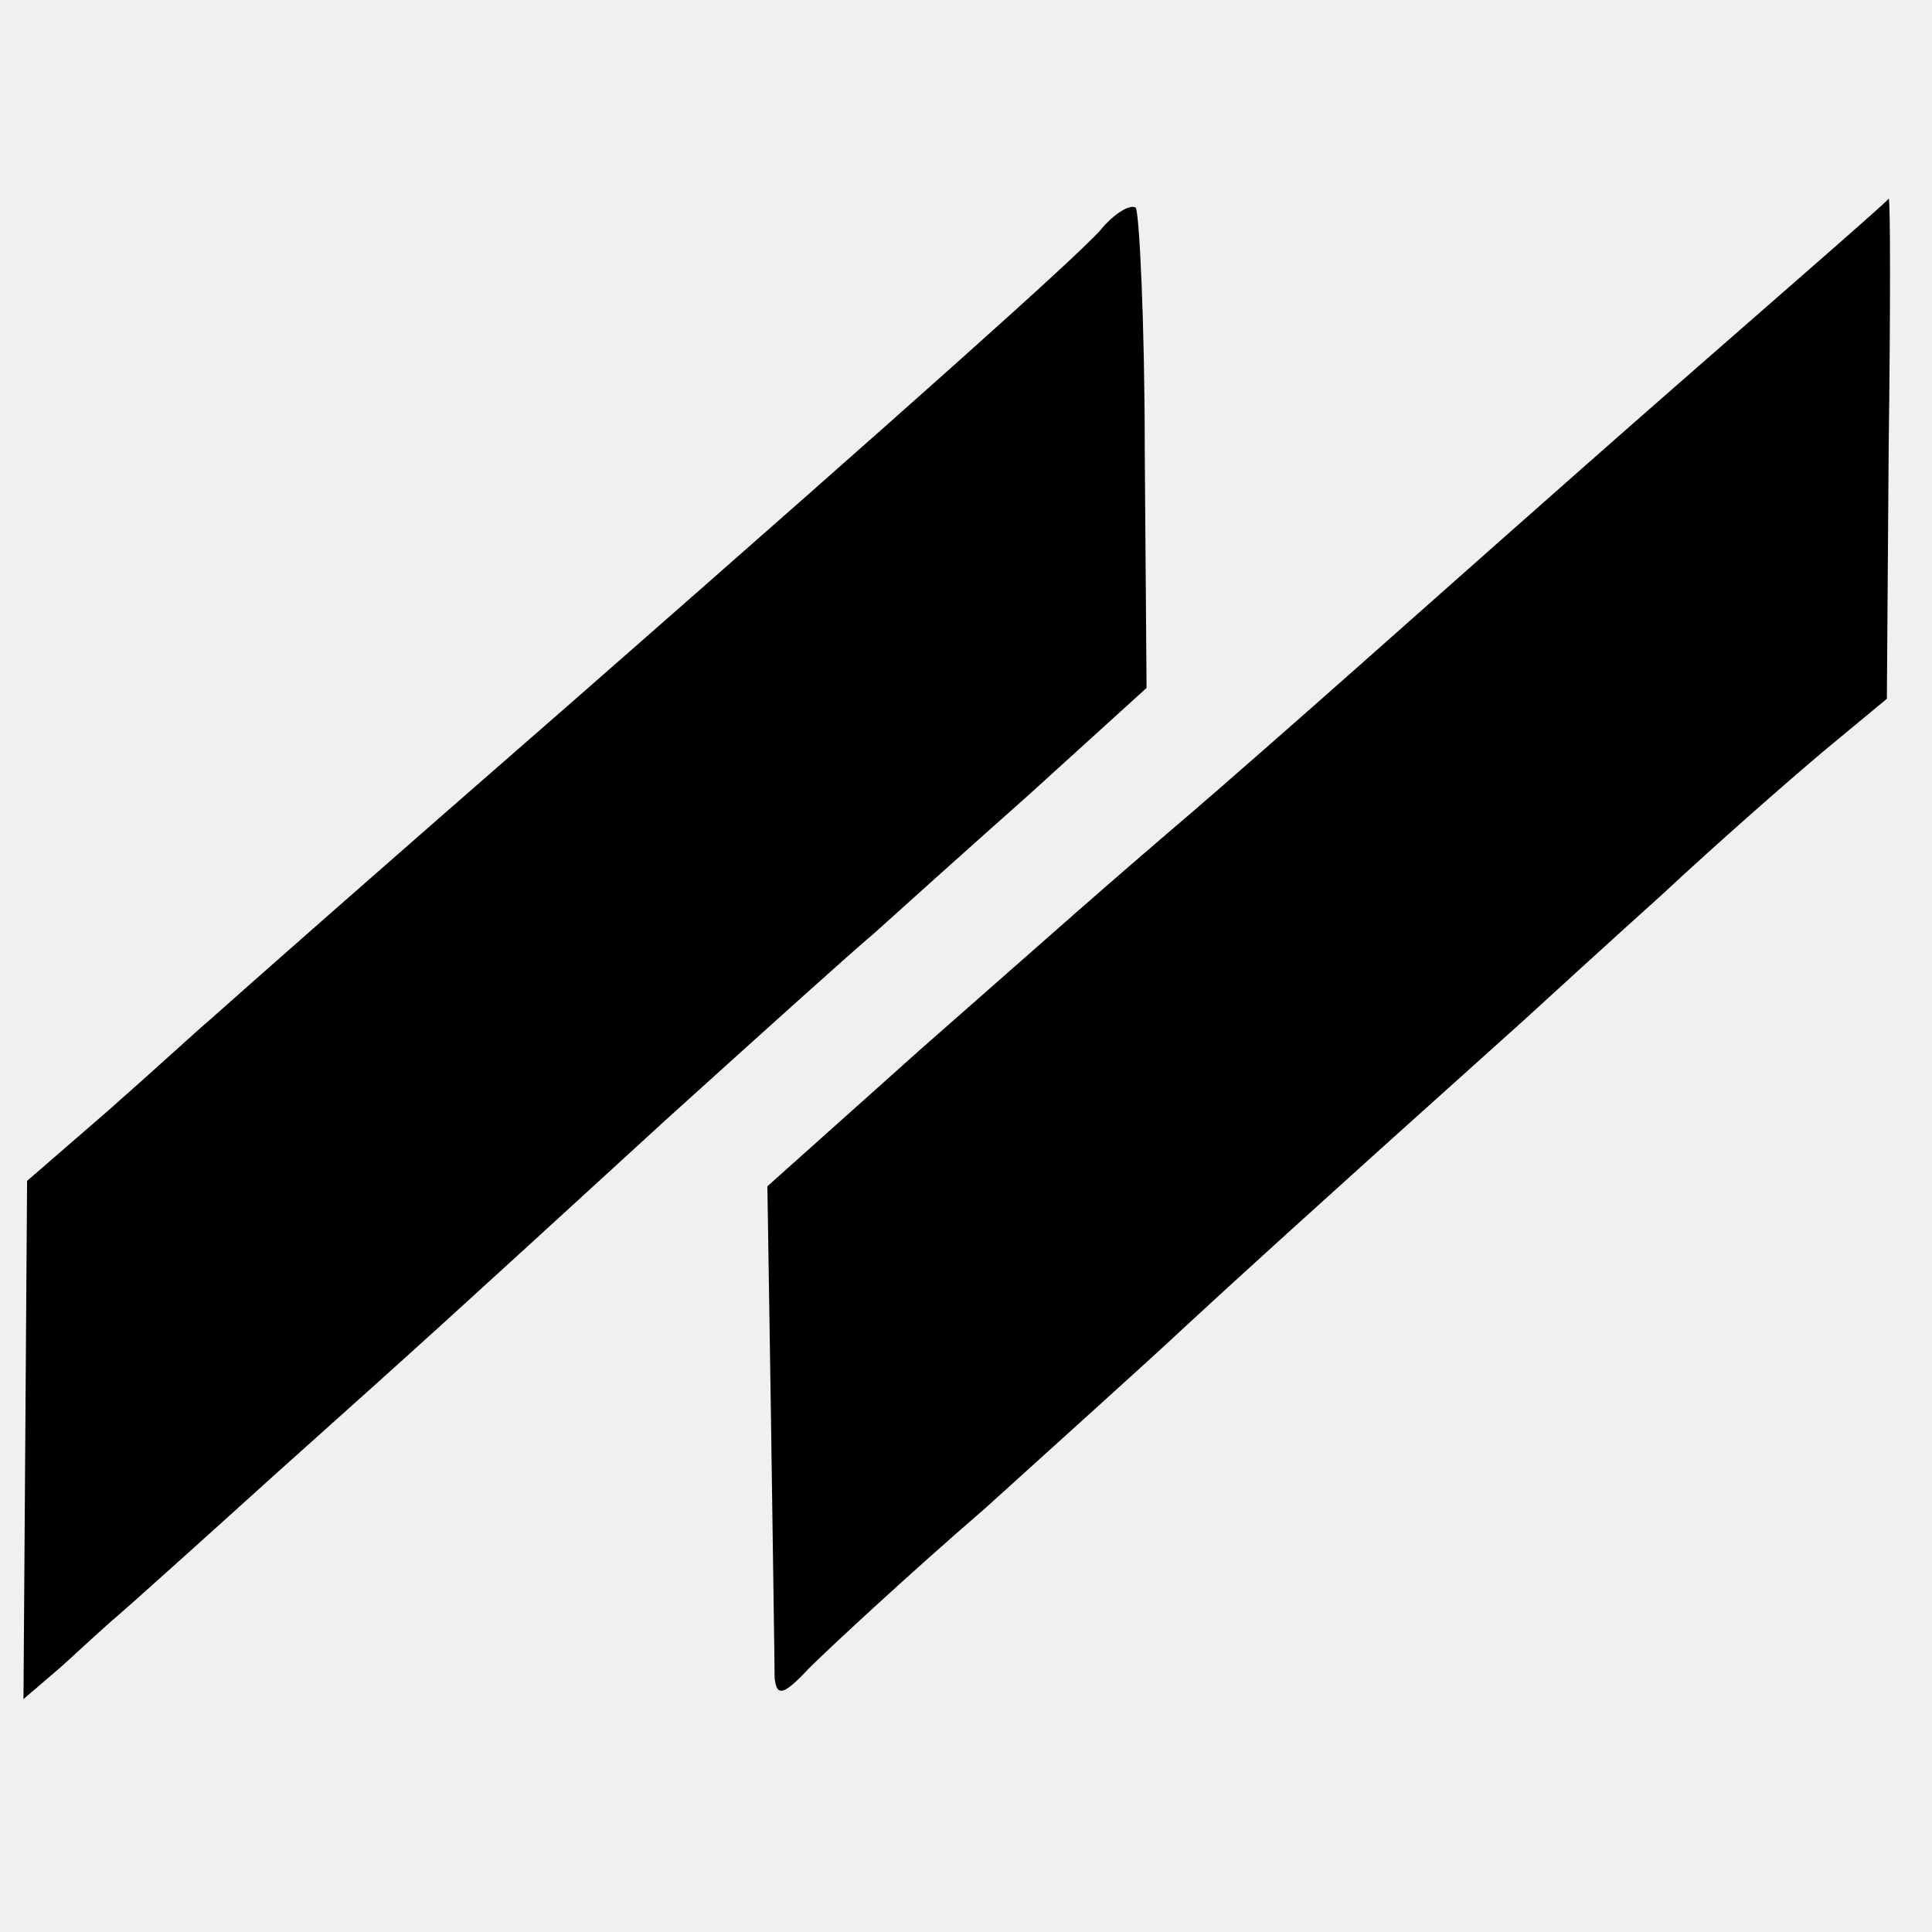
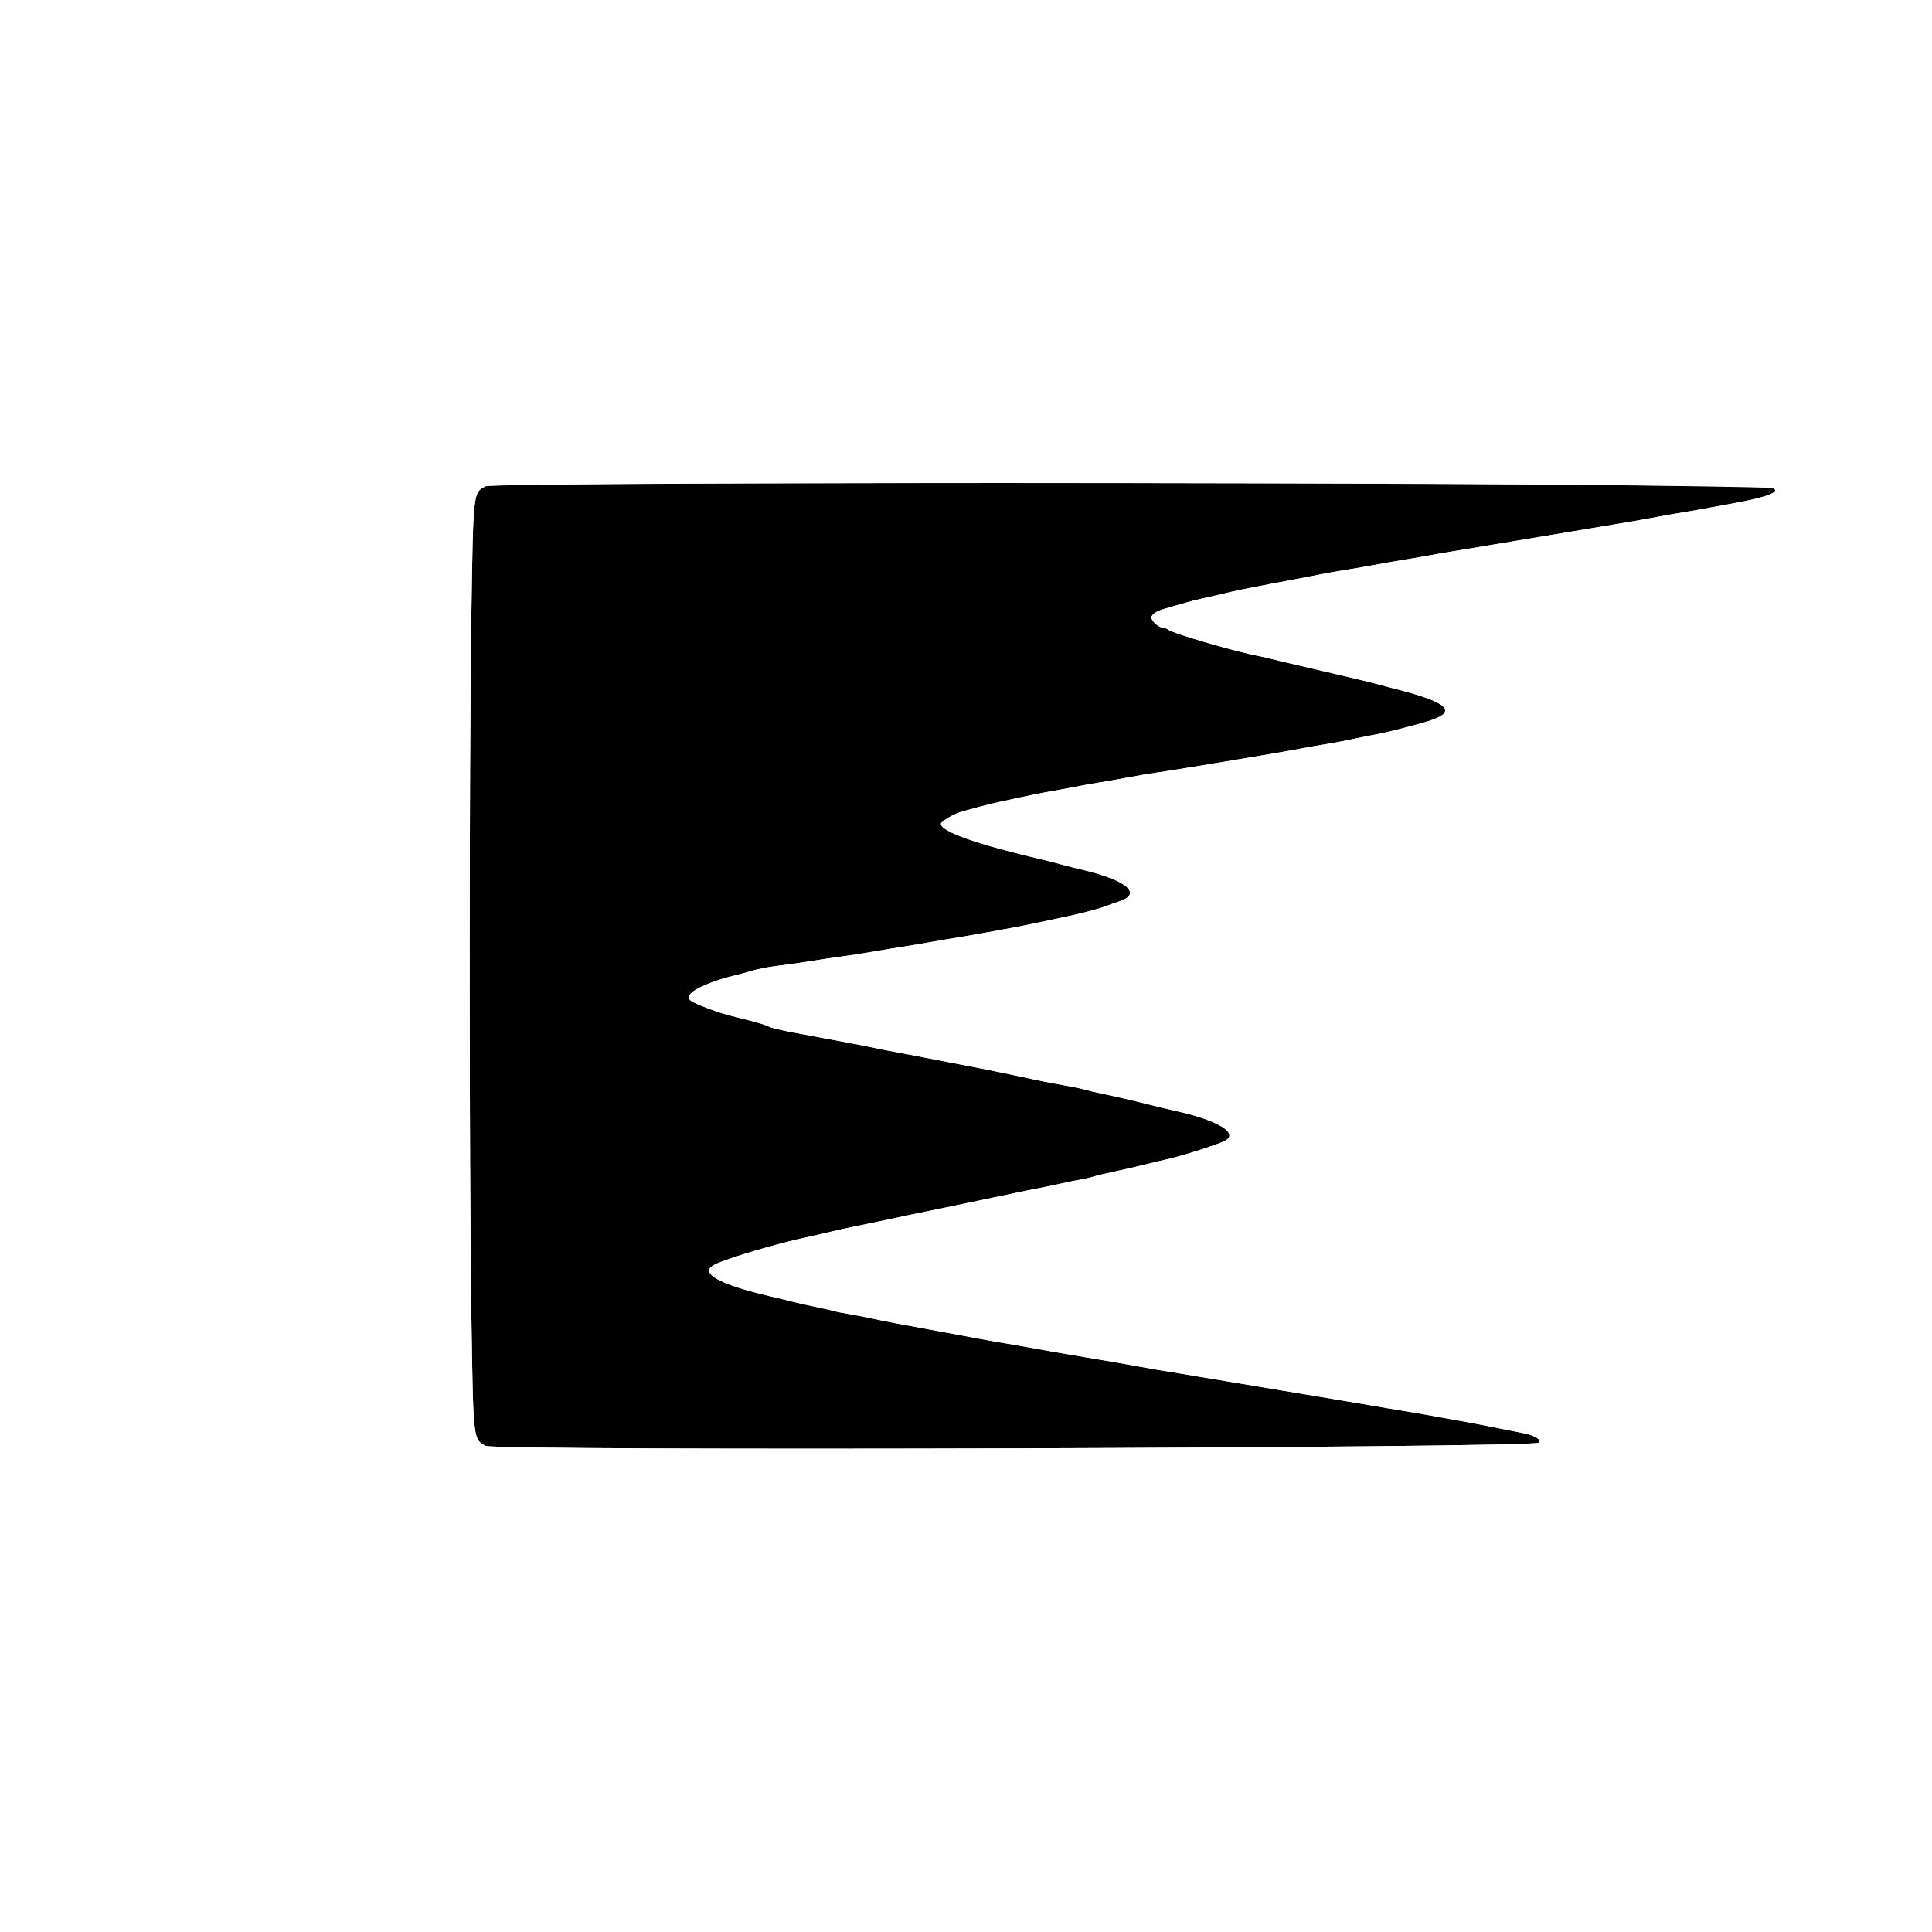
- <svg xmlns="http://www.w3.org/2000/svg" version="1.0" width="107pt" height="107pt" viewBox="0 0 107 107" preserveAspectRatio="xMidYMid meet">
-   <g transform="translate(0,107) scale(0.1,-0.1)" fill="#000000" stroke="none">
-     <path d="M609 942 c-17 -18 -95 -88 -289 -258 -117 -102 -177 -155 -204 -179 -6 -5 -31 -28 -56 -50 l-45 -39 -1 -144 -1 -143 21 18 c11 10 25 23 31 28 7 6 46 41 88 79 86 77 86 77 216 196 52 47 103 93 115 103 11 10 50 45 86 77 l65 59 -1 131 c0 71 -3 132 -5 135 -3 2 -12 -3 -20 -13z" />
-     <path d="M929 857 c-64 -56 -145 -128 -180 -159 -35 -31 -75 -66 -89 -78 -55 -47 -68 -59 -150 -131 l-85 -76 2 -129 c1 -71 2 -135 2 -143 1 -11 5 -10 19 5 10 10 54 51 98 89 43 39 92 83 109 99 26 24 63 58 189 171 12 11 47 43 77 70 30 28 70 63 89 79 l35 29 1 138 c1 77 1 139 0 139 0 -1 -53 -47 -117 -103z" />
+ <svg xmlns="http://www.w3.org/2000/svg" id="svg" width="400" height="400" viewBox="0, 0, 400,400" version="1.1">
+   <g id="svgg">
+     <path id="path0" d="M100.551 100.674 C 97.935 101.979,97.971 101.645,97.582 127.983 C 97.127 158.811,97.130 241.496,97.587 272.000 C 97.983 298.369,97.939 297.963,100.546 299.351 C 102.665 300.480,317.508 299.829,318.644 298.690 C 319.218 298.115,317.797 297.217,315.593 296.763 C 310.741 295.765,303.917 294.441,301.400 294.010 C 300.300 293.821,297.780 293.370,295.800 293.007 C 293.820 292.644,291.210 292.195,290.000 292.009 C 288.790 291.823,286.090 291.369,284.000 291.000 C 281.910 290.631,279.210 290.174,278.000 289.985 C 276.790 289.796,274.090 289.346,272.000 288.985 C 269.910 288.624,267.210 288.174,266.000 287.985 C 264.790 287.796,262.090 287.346,260.000 286.985 C 257.910 286.624,255.210 286.174,254.000 285.985 C 252.790 285.796,250.090 285.346,248.000 284.985 C 245.910 284.624,243.210 284.179,242.000 283.996 C 240.790 283.814,238.180 283.364,236.200 282.998 C 234.220 282.632,231.700 282.182,230.600 281.999 C 229.500 281.816,226.890 281.375,224.800 281.018 C 222.710 280.662,220.010 280.204,218.800 280.000 C 217.590 279.797,214.980 279.334,213.000 278.972 C 211.020 278.609,208.500 278.169,207.400 277.995 C 206.300 277.820,203.780 277.371,201.800 276.997 C 199.820 276.624,197.390 276.172,196.400 275.994 C 195.410 275.816,192.980 275.366,191.000 274.994 C 189.020 274.622,186.590 274.176,185.600 274.001 C 184.610 273.827,182.450 273.391,180.800 273.033 C 179.150 272.675,176.810 272.222,175.600 272.027 C 174.390 271.831,173.130 271.581,172.800 271.470 C 172.470 271.360,170.760 270.971,169.000 270.607 C 167.240 270.243,165.170 269.779,164.400 269.575 C 163.630 269.372,161.458 268.847,159.574 268.410 C 148.899 265.930,144.635 263.535,147.900 261.854 C 150.498 260.516,161.296 257.330,167.800 255.982 C 168.680 255.800,170.570 255.367,172.000 255.020 C 173.430 254.672,175.410 254.233,176.400 254.044 C 177.390 253.854,179.910 253.332,182.000 252.883 C 187.197 251.766,191.289 250.911,195.800 250.002 C 196.680 249.824,198.840 249.371,200.600 248.994 C 202.360 248.617,204.520 248.167,205.400 247.994 C 206.280 247.821,208.440 247.369,210.200 246.991 C 211.960 246.612,214.210 246.154,215.200 245.972 C 216.190 245.790,218.260 245.360,219.800 245.015 C 221.340 244.670,223.230 244.286,224.000 244.161 C 224.770 244.036,225.850 243.784,226.400 243.600 C 226.950 243.417,228.840 242.964,230.600 242.593 C 232.360 242.223,235.240 241.559,237.000 241.119 C 238.760 240.679,240.650 240.228,241.200 240.117 C 244.003 239.552,251.997 237.029,253.583 236.209 C 256.618 234.639,252.139 231.910,243.400 230.004 C 242.520 229.812,240.270 229.272,238.400 228.804 C 234.612 227.856,230.813 226.977,227.800 226.353 C 226.700 226.125,225.260 225.781,224.600 225.587 C 223.940 225.394,222.230 225.031,220.800 224.782 C 217.330 224.176,215.706 223.855,211.200 222.884 C 209.110 222.434,206.860 221.961,206.200 221.833 C 205.540 221.705,203.560 221.311,201.800 220.958 C 200.040 220.605,197.790 220.170,196.800 219.993 C 195.810 219.815,193.560 219.380,191.800 219.026 C 190.040 218.673,187.610 218.211,186.400 218.001 C 185.190 217.790,182.850 217.333,181.200 216.985 C 179.550 216.637,177.300 216.193,176.200 215.997 C 175.100 215.801,172.670 215.347,170.800 214.986 C 168.930 214.626,166.590 214.188,165.600 214.013 C 161.903 213.358,159.611 212.815,158.916 212.429 C 158.522 212.211,156.670 211.649,154.800 211.180 C 149.353 209.816,149.136 209.752,146.232 208.642 C 142.752 207.313,142.291 206.951,142.820 205.962 C 143.429 204.825,147.635 203.004,152.000 201.989 C 152.770 201.810,154.390 201.366,155.600 201.001 C 156.810 200.637,159.150 200.183,160.800 199.991 C 162.450 199.800,165.600 199.351,167.800 198.995 C 170.000 198.639,172.970 198.197,174.400 198.014 C 175.830 197.830,178.710 197.384,180.800 197.022 C 182.890 196.659,185.680 196.200,187.000 196.000 C 188.320 195.801,191.020 195.347,193.000 194.992 C 194.980 194.638,197.590 194.195,198.800 194.009 C 200.010 193.824,202.620 193.367,204.600 192.995 C 206.580 192.623,209.010 192.176,210.000 192.002 C 210.990 191.828,213.240 191.375,215.000 190.997 C 216.760 190.618,218.920 190.163,219.800 189.984 C 223.356 189.263,227.536 188.175,229.000 187.588 C 229.440 187.412,230.744 186.947,231.898 186.556 C 236.612 184.955,233.012 182.094,223.600 179.961 C 222.830 179.787,221.120 179.350,219.800 178.992 C 218.480 178.633,216.770 178.193,216.000 178.013 C 202.358 174.832,194.829 172.189,194.806 170.574 C 194.799 170.049,197.650 168.412,199.349 167.965 C 200.037 167.784,201.680 167.342,203.000 166.984 C 204.320 166.626,206.120 166.189,207.000 166.014 C 207.880 165.838,209.950 165.389,211.600 165.015 C 213.250 164.642,215.500 164.188,216.600 164.008 C 217.700 163.828,220.130 163.380,222.000 163.013 C 223.870 162.646,226.390 162.194,227.600 162.008 C 228.810 161.823,231.420 161.364,233.400 160.987 C 235.380 160.611,238.080 160.154,239.400 159.971 C 240.720 159.789,243.510 159.352,245.600 159.002 C 247.690 158.651,250.390 158.208,251.600 158.017 C 252.810 157.827,255.510 157.376,257.600 157.015 C 259.690 156.654,262.390 156.199,263.600 156.003 C 264.810 155.807,267.330 155.357,269.200 155.003 C 271.070 154.650,273.590 154.209,274.800 154.023 C 276.010 153.838,278.440 153.375,280.200 152.994 C 281.960 152.614,284.210 152.164,285.200 151.994 C 286.959 151.694,293.413 150.039,295.800 149.278 C 302.055 147.281,299.862 145.346,288.000 142.396 C 287.010 142.150,285.660 141.792,285.000 141.602 C 284.340 141.411,282.540 140.963,281.000 140.606 C 279.460 140.249,276.400 139.528,274.200 139.005 C 272.000 138.481,268.940 137.768,267.400 137.419 C 265.860 137.071,263.970 136.617,263.200 136.412 C 262.430 136.206,261.350 135.958,260.800 135.860 C 256.179 135.036,242.708 131.114,241.820 130.334 C 241.611 130.150,241.161 129.994,240.820 129.987 C 239.953 129.968,238.400 128.597,238.400 127.850 C 238.400 127.165,239.531 126.447,241.391 125.954 C 242.056 125.777,243.590 125.337,244.800 124.975 C 246.010 124.613,247.720 124.167,248.600 123.984 C 249.480 123.801,251.370 123.367,252.800 123.020 C 254.230 122.672,256.210 122.228,257.200 122.031 C 261.372 121.205,265.933 120.329,267.800 119.997 C 268.900 119.801,271.240 119.348,273.000 118.991 C 274.760 118.633,277.280 118.183,278.600 117.989 C 279.920 117.796,282.530 117.348,284.400 116.994 C 286.270 116.640,288.790 116.198,290.000 116.011 C 291.210 115.824,293.820 115.374,295.800 115.009 C 297.780 114.645,300.390 114.195,301.600 114.009 C 302.810 113.823,305.510 113.376,307.600 113.015 C 309.690 112.654,312.390 112.204,313.600 112.015 C 314.810 111.826,317.510 111.376,319.600 111.015 C 321.690 110.654,324.390 110.204,325.600 110.015 C 326.810 109.826,329.510 109.376,331.600 109.015 C 333.690 108.654,336.390 108.199,337.600 108.003 C 338.810 107.807,341.330 107.357,343.200 107.003 C 345.070 106.650,347.590 106.205,348.800 106.016 C 350.010 105.827,352.620 105.367,354.600 104.995 C 356.580 104.623,359.010 104.171,360.000 103.992 C 366.029 102.900,368.900 101.667,366.894 101.030 C 363.406 99.923,102.756 99.575,100.551 100.674 " stroke="none" fill="#000000" fill-rule="evenodd" />
+     <path id="path1" d="M0.000 200.000 L 0.000 400.000 200.000 400.000 L 400.000 400.000 400.000 200.000 L 400.000 0.000 200.000 0.000 L 0.000 0.000 0.000 200.000 M330.194 100.409 C 349.991 100.627,366.506 100.907,366.894 101.030 C 368.900 101.667,366.029 102.900,360.000 103.992 C 359.010 104.171,356.580 104.623,354.600 104.995 C 352.620 105.367,350.010 105.827,348.800 106.016 C 347.590 106.205,345.070 106.650,343.200 107.003 C 341.330 107.357,338.810 107.807,337.600 108.003 C 336.390 108.199,333.690 108.654,331.600 109.015 C 329.510 109.376,326.810 109.826,325.600 110.015 C 324.390 110.204,321.690 110.654,319.600 111.015 C 317.510 111.376,314.810 111.826,313.600 112.015 C 312.390 112.204,309.690 112.654,307.600 113.015 C 305.510 113.376,302.810 113.823,301.600 114.009 C 300.390 114.195,297.780 114.645,295.800 115.009 C 293.820 115.374,291.210 115.824,290.000 116.011 C 288.790 116.198,286.270 116.640,284.400 116.994 C 282.530 117.348,279.920 117.796,278.600 117.989 C 277.280 118.183,274.760 118.633,273.000 118.991 C 271.240 119.348,268.900 119.801,267.800 119.997 C 265.933 120.329,261.372 121.205,257.200 122.031 C 256.210 122.228,254.230 122.672,252.800 123.020 C 251.370 123.367,249.480 123.801,248.600 123.984 C 247.720 124.167,246.010 124.613,244.800 124.975 C 243.590 125.337,242.056 125.777,241.391 125.954 C 239.531 126.447,238.400 127.165,238.400 127.850 C 238.400 128.597,239.953 129.968,240.820 129.987 C 241.161 129.994,241.611 130.150,241.820 130.334 C 242.708 131.114,256.179 135.036,260.800 135.860 C 261.350 135.958,262.430 136.206,263.200 136.412 C 263.970 136.617,265.860 137.071,267.400 137.419 C 268.940 137.768,272.000 138.481,274.200 139.005 C 276.400 139.528,279.460 140.249,281.000 140.606 C 282.540 140.963,284.340 141.411,285.000 141.602 C 285.660 141.792,287.010 142.150,288.000 142.396 C 299.862 145.346,302.055 147.281,295.800 149.278 C 293.413 150.039,286.959 151.694,285.200 151.994 C 284.210 152.164,281.960 152.614,280.200 152.994 C 278.440 153.375,276.010 153.838,274.800 154.023 C 273.590 154.209,271.070 154.650,269.200 155.003 C 267.330 155.357,264.810 155.807,263.600 156.003 C 262.390 156.199,259.690 156.654,257.600 157.015 C 255.510 157.376,252.810 157.827,251.600 158.017 C 250.390 158.208,247.690 158.651,245.600 159.002 C 243.510 159.352,240.720 159.789,239.400 159.971 C 238.080 160.154,235.380 160.611,233.400 160.987 C 231.420 161.364,228.810 161.823,227.600 162.008 C 226.390 162.194,223.870 162.646,222.000 163.013 C 220.130 163.380,217.700 163.828,216.600 164.008 C 215.500 164.188,213.250 164.642,211.600 165.015 C 209.950 165.389,207.880 165.838,207.000 166.014 C 206.120 166.189,204.320 166.626,203.000 166.984 C 201.680 167.342,200.037 167.784,199.349 167.965 C 197.650 168.412,194.799 170.049,194.806 170.574 C 194.829 172.189,202.358 174.832,216.000 178.013 C 216.770 178.193,218.480 178.633,219.800 178.992 C 221.120 179.350,222.830 179.787,223.600 179.961 C 233.012 182.094,236.612 184.955,231.898 186.556 C 230.744 186.947,229.440 187.412,229.000 187.588 C 227.536 188.175,223.356 189.263,219.800 189.984 C 218.920 190.163,216.760 190.618,215.000 190.997 C 213.240 191.375,210.990 191.828,210.000 192.002 C 209.010 192.176,206.580 192.623,204.600 192.995 C 202.620 193.367,200.010 193.824,198.800 194.009 C 197.590 194.195,194.980 194.638,193.000 194.992 C 191.020 195.347,188.320 195.801,187.000 196.000 C 185.680 196.200,182.890 196.659,180.800 197.022 C 178.710 197.384,175.830 197.830,174.400 198.014 C 172.970 198.197,170.000 198.639,167.800 198.995 C 165.600 199.351,162.450 199.800,160.800 199.991 C 159.150 200.183,156.810 200.637,155.600 201.001 C 154.390 201.366,152.770 201.810,152.000 201.989 C 147.635 203.004,143.429 204.825,142.820 205.962 C 142.291 206.951,142.752 207.313,146.232 208.642 C 149.136 209.752,149.353 209.816,154.800 211.180 C 156.670 211.649,158.522 212.211,158.916 212.429 C 159.611 212.815,161.903 213.358,165.600 214.013 C 166.590 214.188,168.930 214.626,170.800 214.986 C 172.670 215.347,175.100 215.801,176.200 215.997 C 177.300 216.193,179.550 216.637,181.200 216.985 C 182.850 217.333,185.190 217.790,186.400 218.001 C 187.610 218.211,190.040 218.673,191.800 219.026 C 193.560 219.380,195.810 219.815,196.800 219.993 C 197.790 220.170,200.040 220.605,201.800 220.958 C 203.560 221.311,205.540 221.705,206.200 221.833 C 206.860 221.961,209.110 222.434,211.200 222.884 C 215.706 223.855,217.330 224.176,220.800 224.782 C 222.230 225.031,223.940 225.394,224.600 225.587 C 225.260 225.781,226.700 226.125,227.800 226.353 C 230.813 226.977,234.612 227.856,238.400 228.804 C 240.270 229.272,242.520 229.812,243.400 230.004 C 252.139 231.910,256.618 234.639,253.583 236.209 C 251.997 237.029,244.003 239.552,241.200 240.117 C 240.650 240.228,238.760 240.679,237.000 241.119 C 235.240 241.559,232.360 242.223,230.600 242.593 C 228.840 242.964,226.950 243.417,226.400 243.600 C 225.850 243.784,224.770 244.036,224.000 244.161 C 223.230 244.286,221.340 244.670,219.800 245.015 C 218.260 245.360,216.190 245.790,215.200 245.972 C 214.210 246.154,211.960 246.612,210.200 246.991 C 208.440 247.369,206.280 247.821,205.400 247.994 C 204.520 248.167,202.360 248.617,200.600 248.994 C 198.840 249.371,196.680 249.824,195.800 250.002 C 191.289 250.911,187.197 251.766,182.000 252.883 C 179.910 253.332,177.390 253.854,176.400 254.044 C 175.410 254.233,173.430 254.672,172.000 255.020 C 170.570 255.367,168.680 255.800,167.800 255.982 C 161.296 257.330,150.498 260.516,147.900 261.854 C 144.635 263.535,148.899 265.930,159.574 268.410 C 161.458 268.847,163.630 269.372,164.400 269.575 C 165.170 269.779,167.240 270.243,169.000 270.607 C 170.760 270.971,172.470 271.360,172.800 271.470 C 173.130 271.581,174.390 271.831,175.600 272.027 C 176.810 272.222,179.150 272.675,180.800 273.033 C 182.450 273.391,184.610 273.827,185.600 274.001 C 186.590 274.176,189.020 274.622,191.000 274.994 C 192.980 275.366,195.410 275.816,196.400 275.994 C 197.390 276.172,199.820 276.624,201.800 276.997 C 203.780 277.371,206.300 277.820,207.400 277.995 C 208.500 278.169,211.020 278.609,213.000 278.972 C 214.980 279.334,217.590 279.797,218.800 280.000 C 220.010 280.204,222.710 280.662,224.800 281.018 C 226.890 281.375,229.500 281.816,230.600 281.999 C 231.700 282.182,234.220 282.632,236.200 282.998 C 238.180 283.364,240.790 283.814,242.000 283.996 C 243.210 284.179,245.910 284.624,248.000 284.985 C 250.090 285.346,252.790 285.796,254.000 285.985 C 255.210 286.174,257.910 286.624,260.000 286.985 C 262.090 287.346,264.790 287.796,266.000 287.985 C 267.210 288.174,269.910 288.624,272.000 288.985 C 274.090 289.346,276.790 289.796,278.000 289.985 C 279.210 290.174,281.910 290.631,284.000 291.000 C 286.090 291.369,288.790 291.823,290.000 292.009 C 291.210 292.195,293.820 292.644,295.800 293.007 C 297.780 293.370,300.300 293.821,301.400 294.010 C 303.917 294.441,310.741 295.765,315.593 296.763 C 317.797 297.217,319.218 298.115,318.644 298.690 C 317.508 299.829,102.665 300.480,100.546 299.351 C 97.939 297.963,97.983 298.369,97.587 272.000 C 97.130 241.496,97.127 158.811,97.582 127.983 C 97.971 101.645,97.935 101.979,100.551 100.674 C 102.069 99.917,268.135 99.725,330.194 100.409 " stroke="none" fill="#ffffff" fill-rule="evenodd" />
  </g>
</svg>
